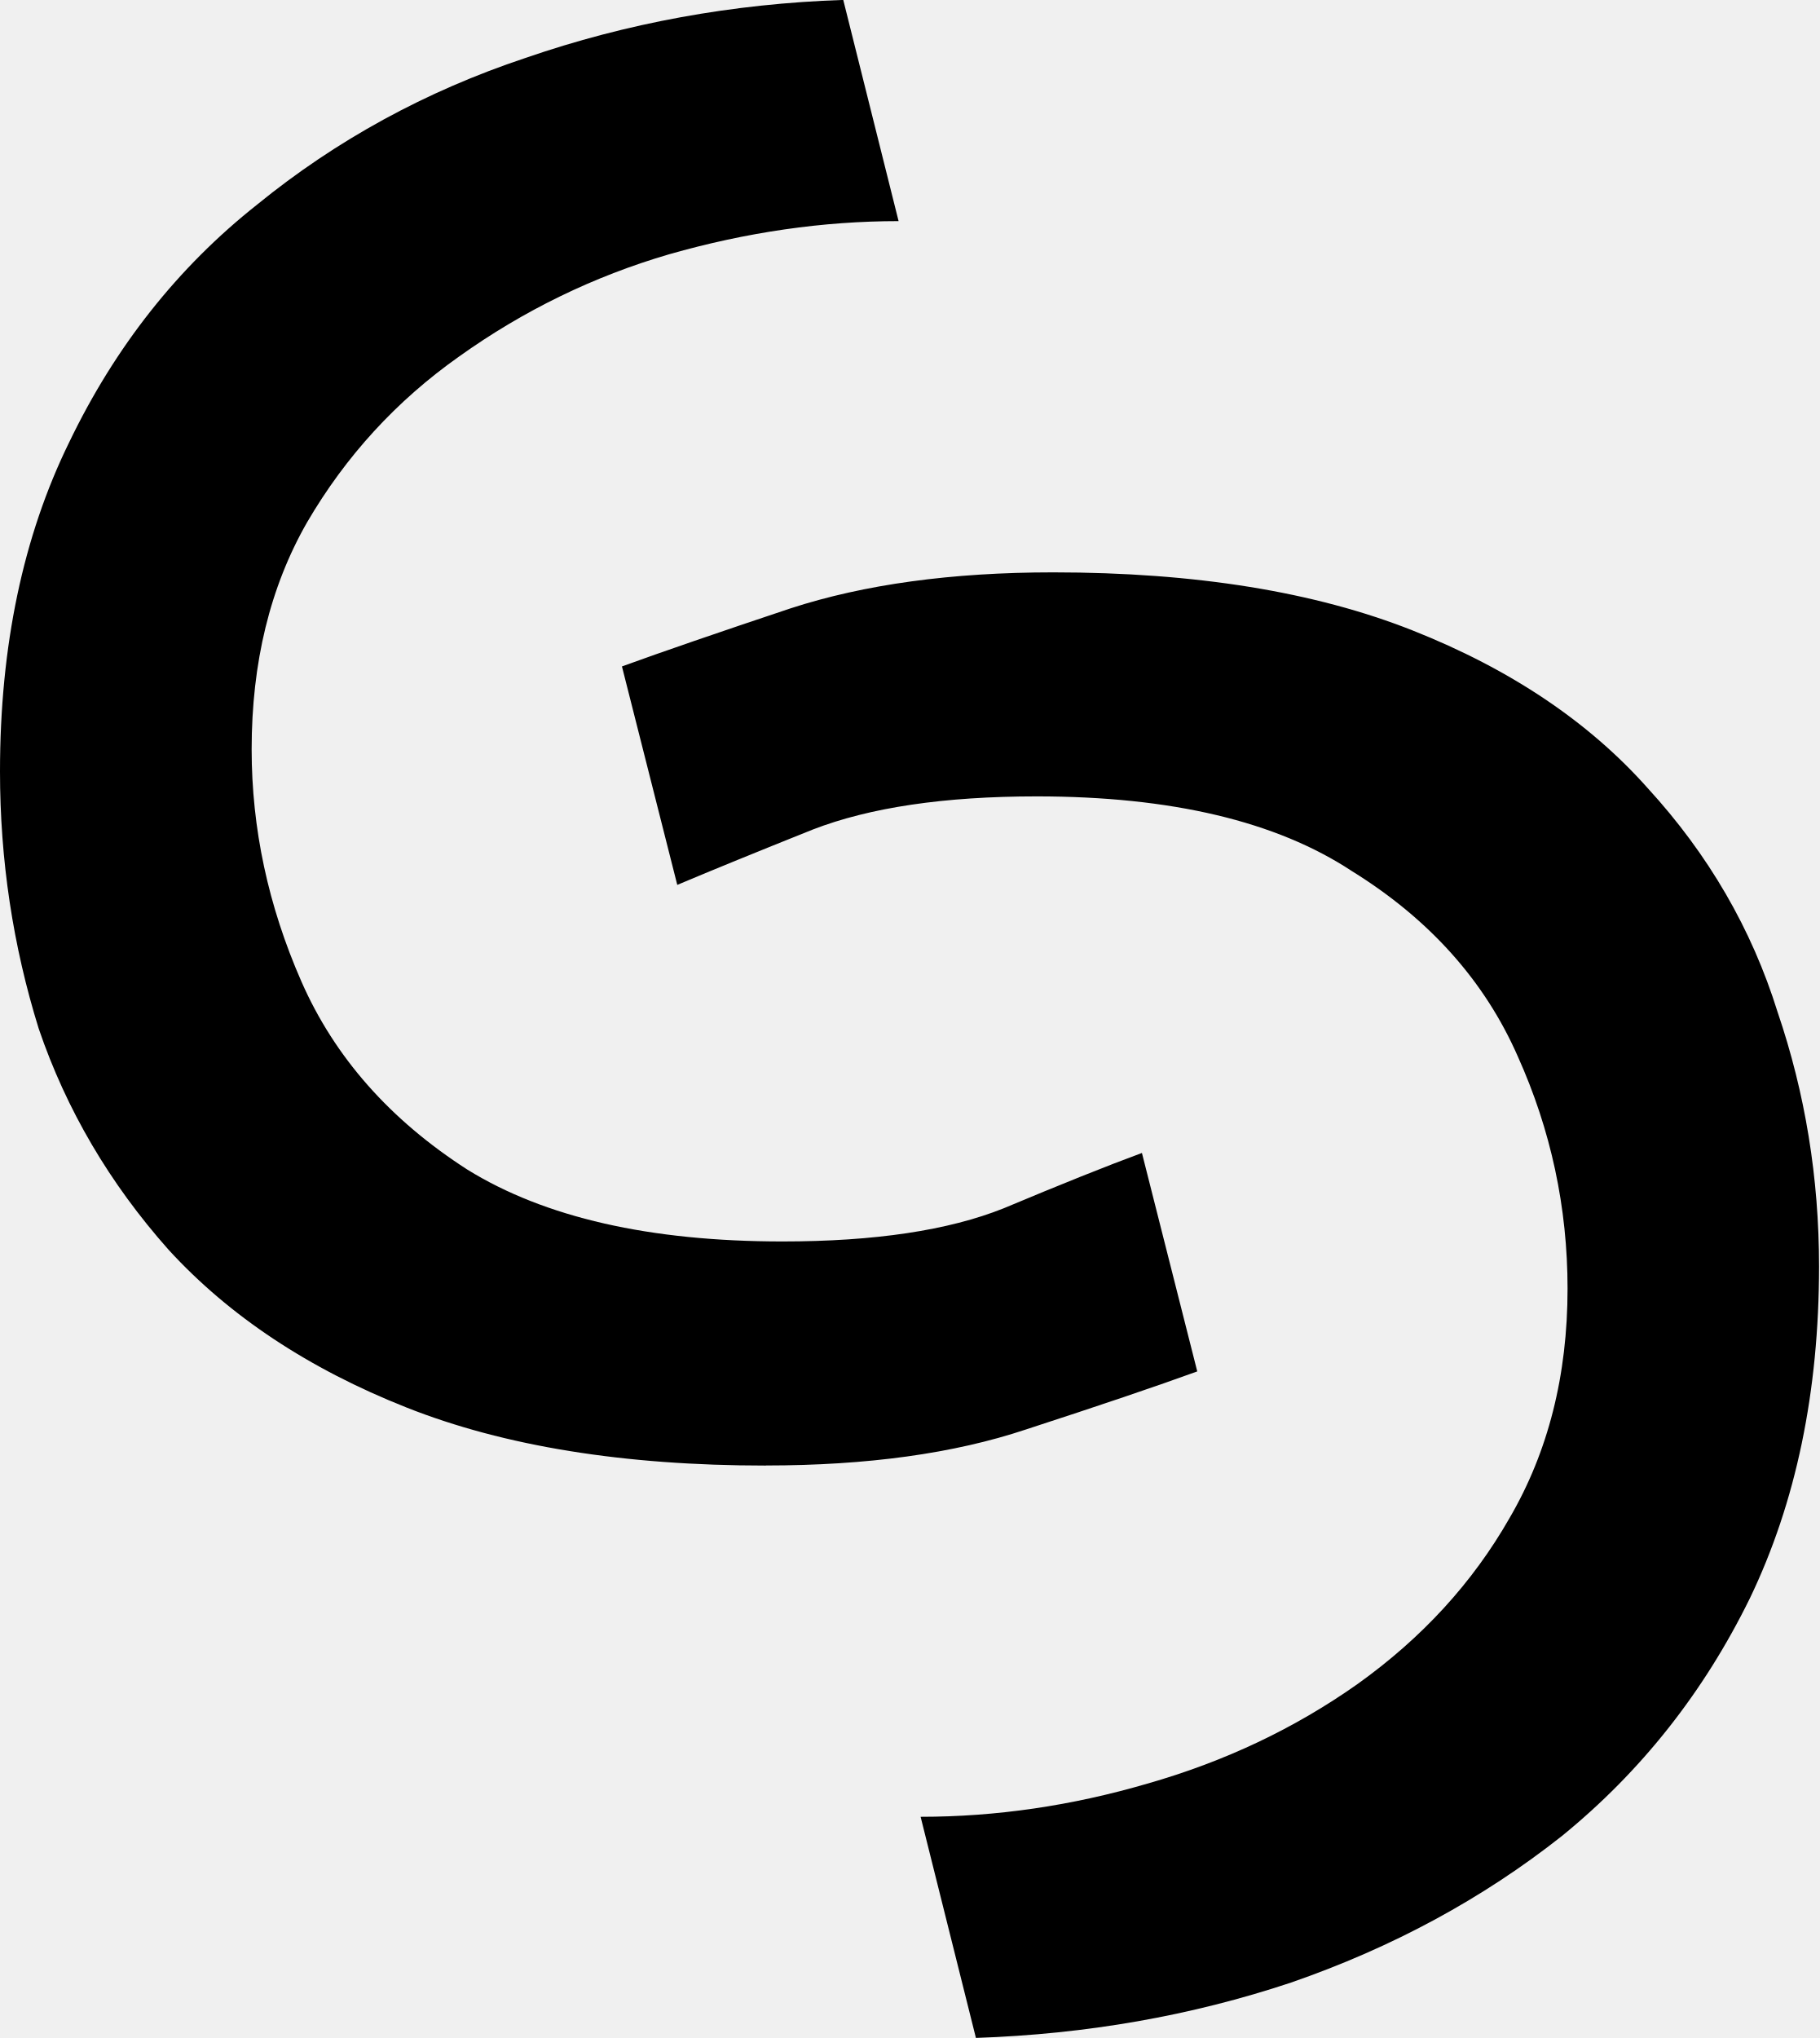
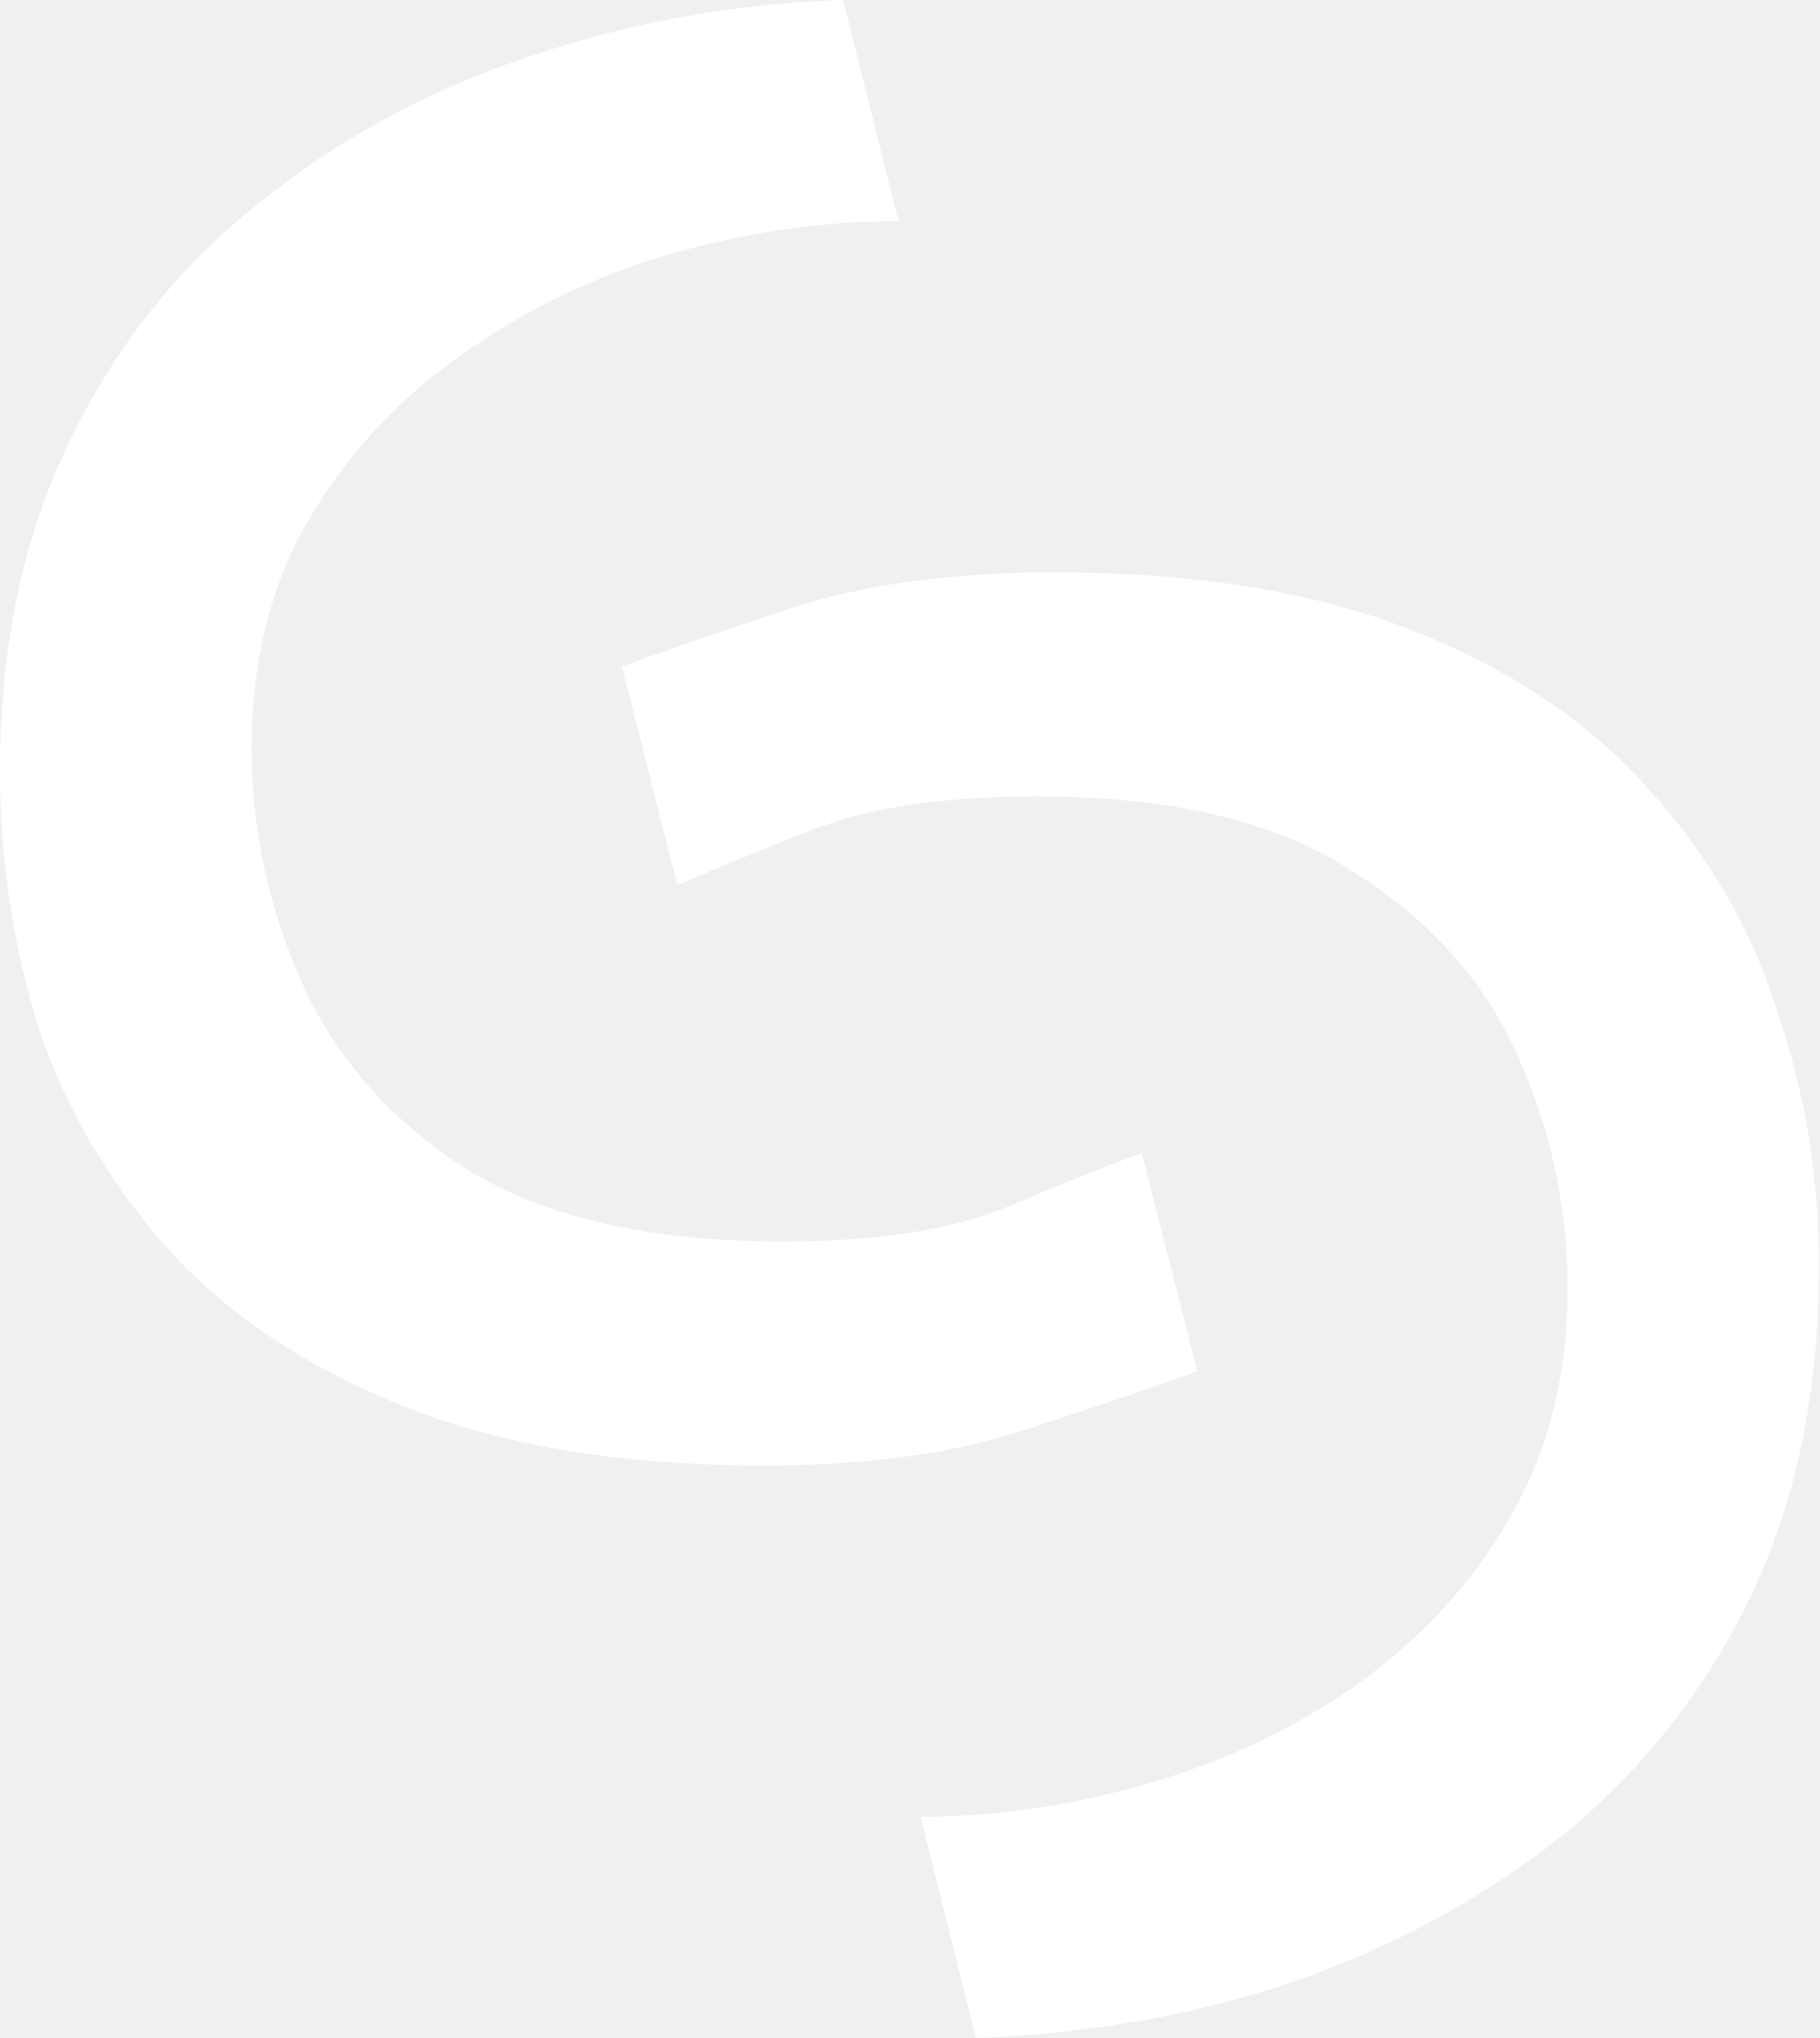
<svg xmlns="http://www.w3.org/2000/svg" width="23.213mm" height="26mm" version="1.1" viewBox="0 0 23.213 26">
  <g transform="translate(-46.365 -23.788)" stroke-width=".265" aria-label="ꚸ">
-     <path d="m56.137 42.485q-2.716 0-4.586-0.741t-3.034-2.011q-1.129-1.27-1.658-2.822-0.494-1.587-0.494-3.281 0-2.399 0.882-4.198 0.882-1.834 2.399-3.034 1.517-1.235 3.422-1.87 1.94-0.67 4.057-0.741l0.706 2.822q-1.446 0-2.928 0.423-1.446 0.423-2.681 1.305-1.199 0.847-1.94 2.117-0.706 1.235-0.706 2.893 0 1.517 0.635 2.963 0.635 1.446 2.117 2.399 1.482 0.917 4.022 0.917 1.764 0 2.822-0.423 1.094-0.459 1.764-0.706l0.706 2.787q-0.776 0.282-2.187 0.741-1.376 0.459-3.316 0.459zm2.681 7.303-0.706-2.822q1.446 0 2.893-0.423 1.482-0.423 2.681-1.27 1.235-0.882 1.94-2.117 0.741-1.27 0.741-2.928 0-1.552-0.635-2.963-0.635-1.446-2.117-2.364-1.446-0.953-4.022-0.953-1.764 0-2.857 0.423-1.058 0.423-1.729 0.706l-0.706-2.787q0.776-0.282 2.152-0.741 1.411-0.459 3.351-0.459 2.716 0 4.586 0.741 1.87 0.741 2.999 2.011 1.164 1.27 1.658 2.857 0.529 1.552 0.529 3.245 0 2.399-0.882 4.233-0.882 1.799-2.399 3.034-1.517 1.199-3.457 1.87-1.905 0.635-4.022 0.706z" />
+     <path fill="white" d="m56.137 42.485q-2.716 0-4.586-0.741t-3.034-2.011q-1.129-1.27-1.658-2.822-0.494-1.587-0.494-3.281 0-2.399 0.882-4.198 0.882-1.834 2.399-3.034 1.517-1.235 3.422-1.87 1.94-0.67 4.057-0.741l0.706 2.822q-1.446 0-2.928 0.423-1.446 0.423-2.681 1.305-1.199 0.847-1.94 2.117-0.706 1.235-0.706 2.893 0 1.517 0.635 2.963 0.635 1.446 2.117 2.399 1.482 0.917 4.022 0.917 1.764 0 2.822-0.423 1.094-0.459 1.764-0.706l0.706 2.787q-0.776 0.282-2.187 0.741-1.376 0.459-3.316 0.459zm2.681 7.303-0.706-2.822q1.446 0 2.893-0.423 1.482-0.423 2.681-1.27 1.235-0.882 1.94-2.117 0.741-1.27 0.741-2.928 0-1.552-0.635-2.963-0.635-1.446-2.117-2.364-1.446-0.953-4.022-0.953-1.764 0-2.857 0.423-1.058 0.423-1.729 0.706l-0.706-2.787q0.776-0.282 2.152-0.741 1.411-0.459 3.351-0.459 2.716 0 4.586 0.741 1.87 0.741 2.999 2.011 1.164 1.27 1.658 2.857 0.529 1.552 0.529 3.245 0 2.399-0.882 4.233-0.882 1.799-2.399 3.034-1.517 1.199-3.457 1.87-1.905 0.635-4.022 0.706z" />
  </g>
</svg>
